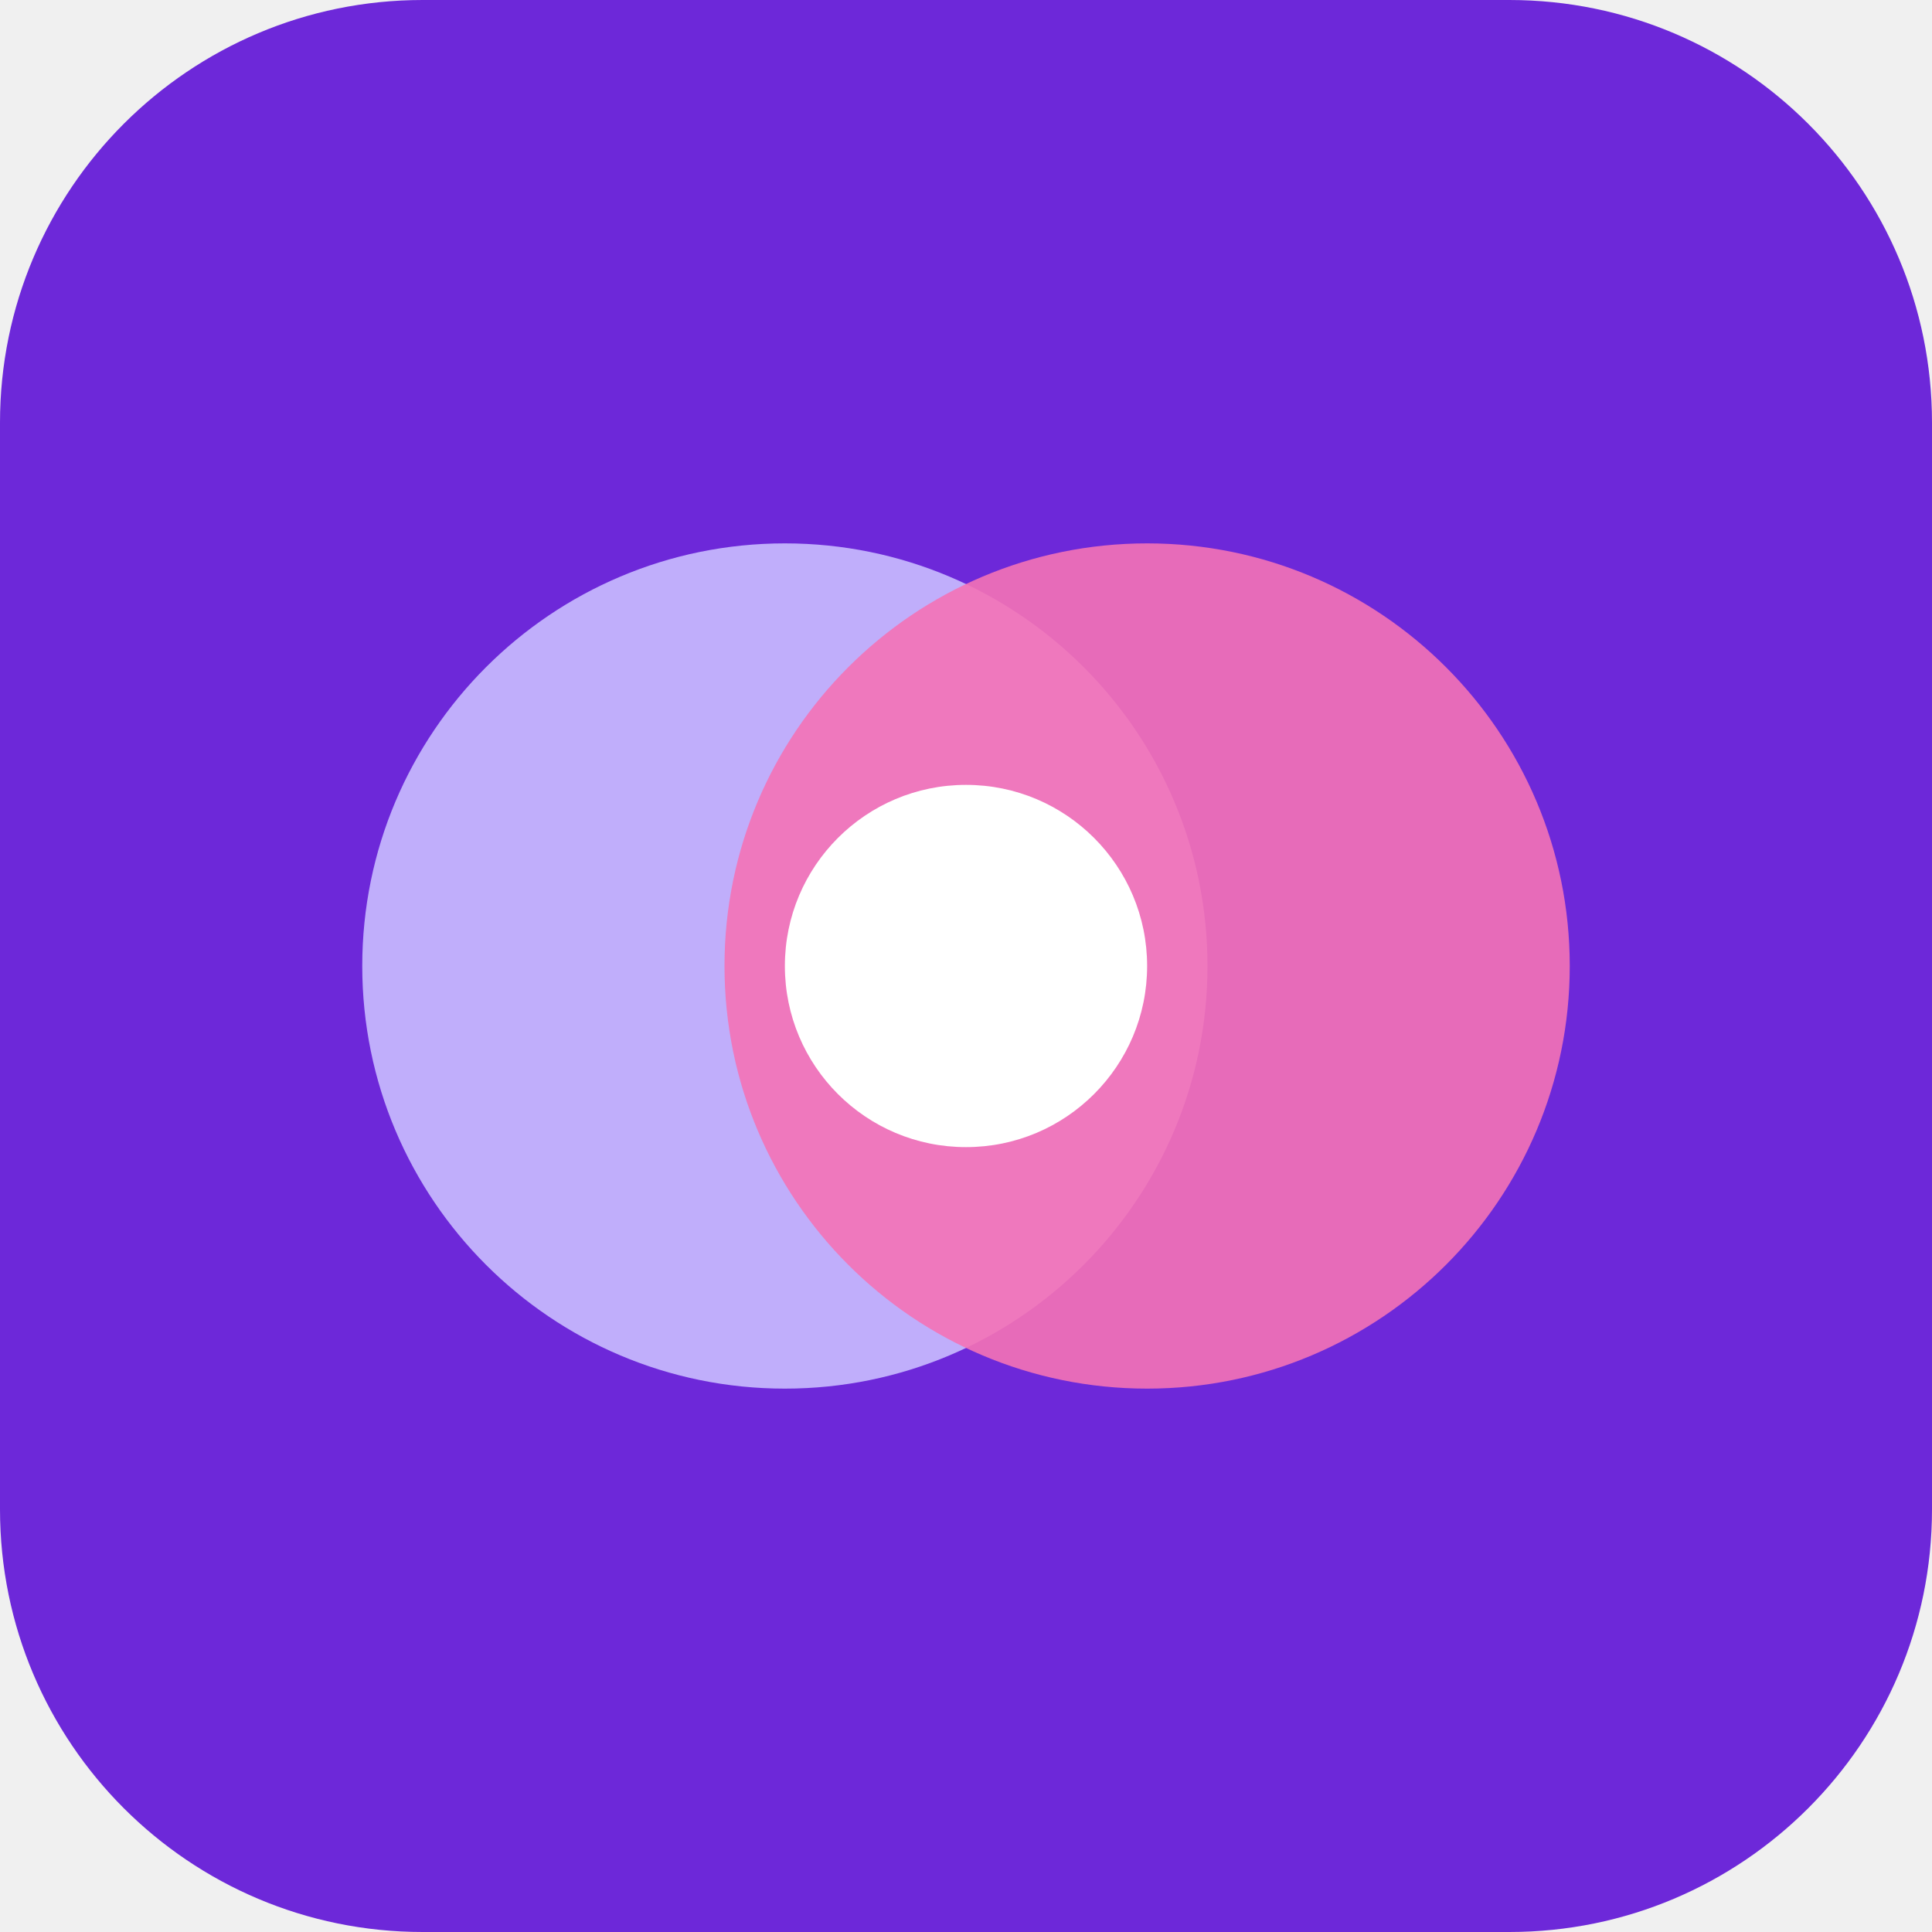
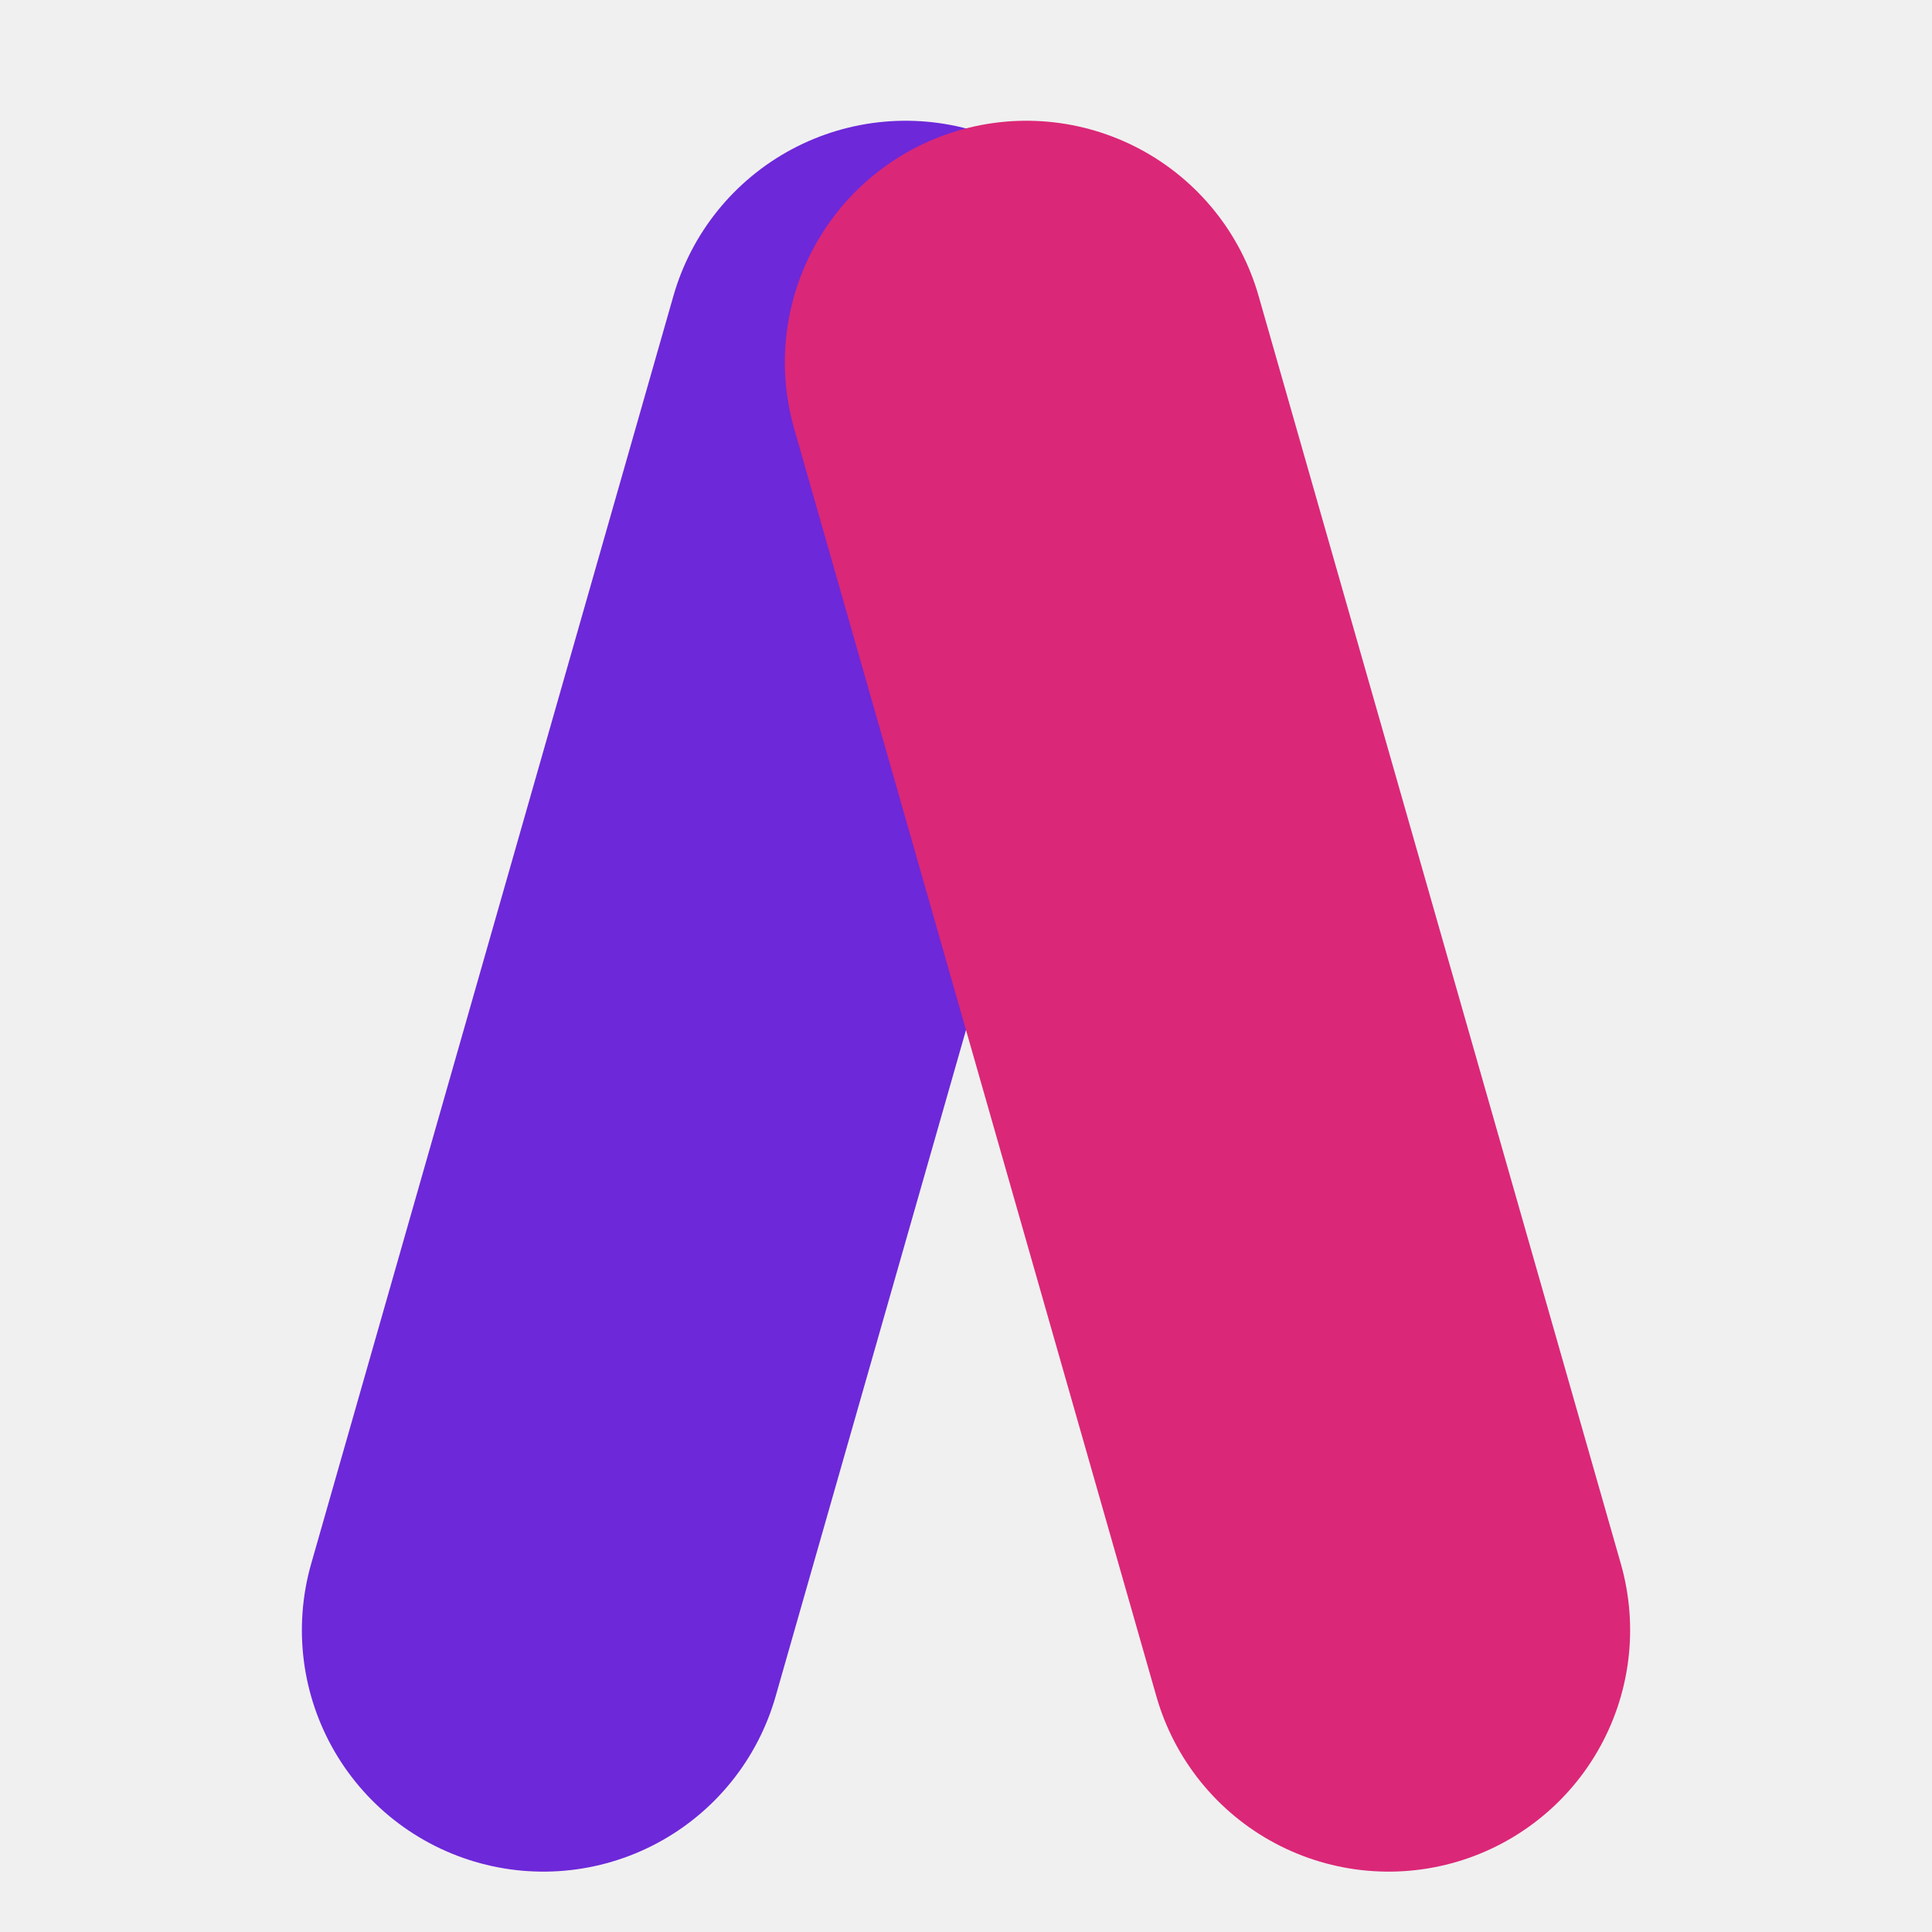
<svg xmlns="http://www.w3.org/2000/svg" viewBox="0 0 64 64" width="64" height="64">
-   <rect width="64" height="64" rx="14" fill="#6d28d9" />
-   <circle cx="26" cy="32" r="14" fill="#c4b5fd" opacity="0.95" />
-   <circle cx="38" cy="32" r="14" fill="#f472b6" opacity="0.9" />
-   <circle cx="32" cy="32" r="6" fill="#ffffff" />
+   <line x1="18" y1="54" x2="30" y2="12" stroke="#6d28d9" stroke-width="16" stroke-linecap="round" />
+   <line x1="46" y1="54" x2="34" y2="12" stroke="#db2777" stroke-width="16" stroke-linecap="round" />
</svg>
